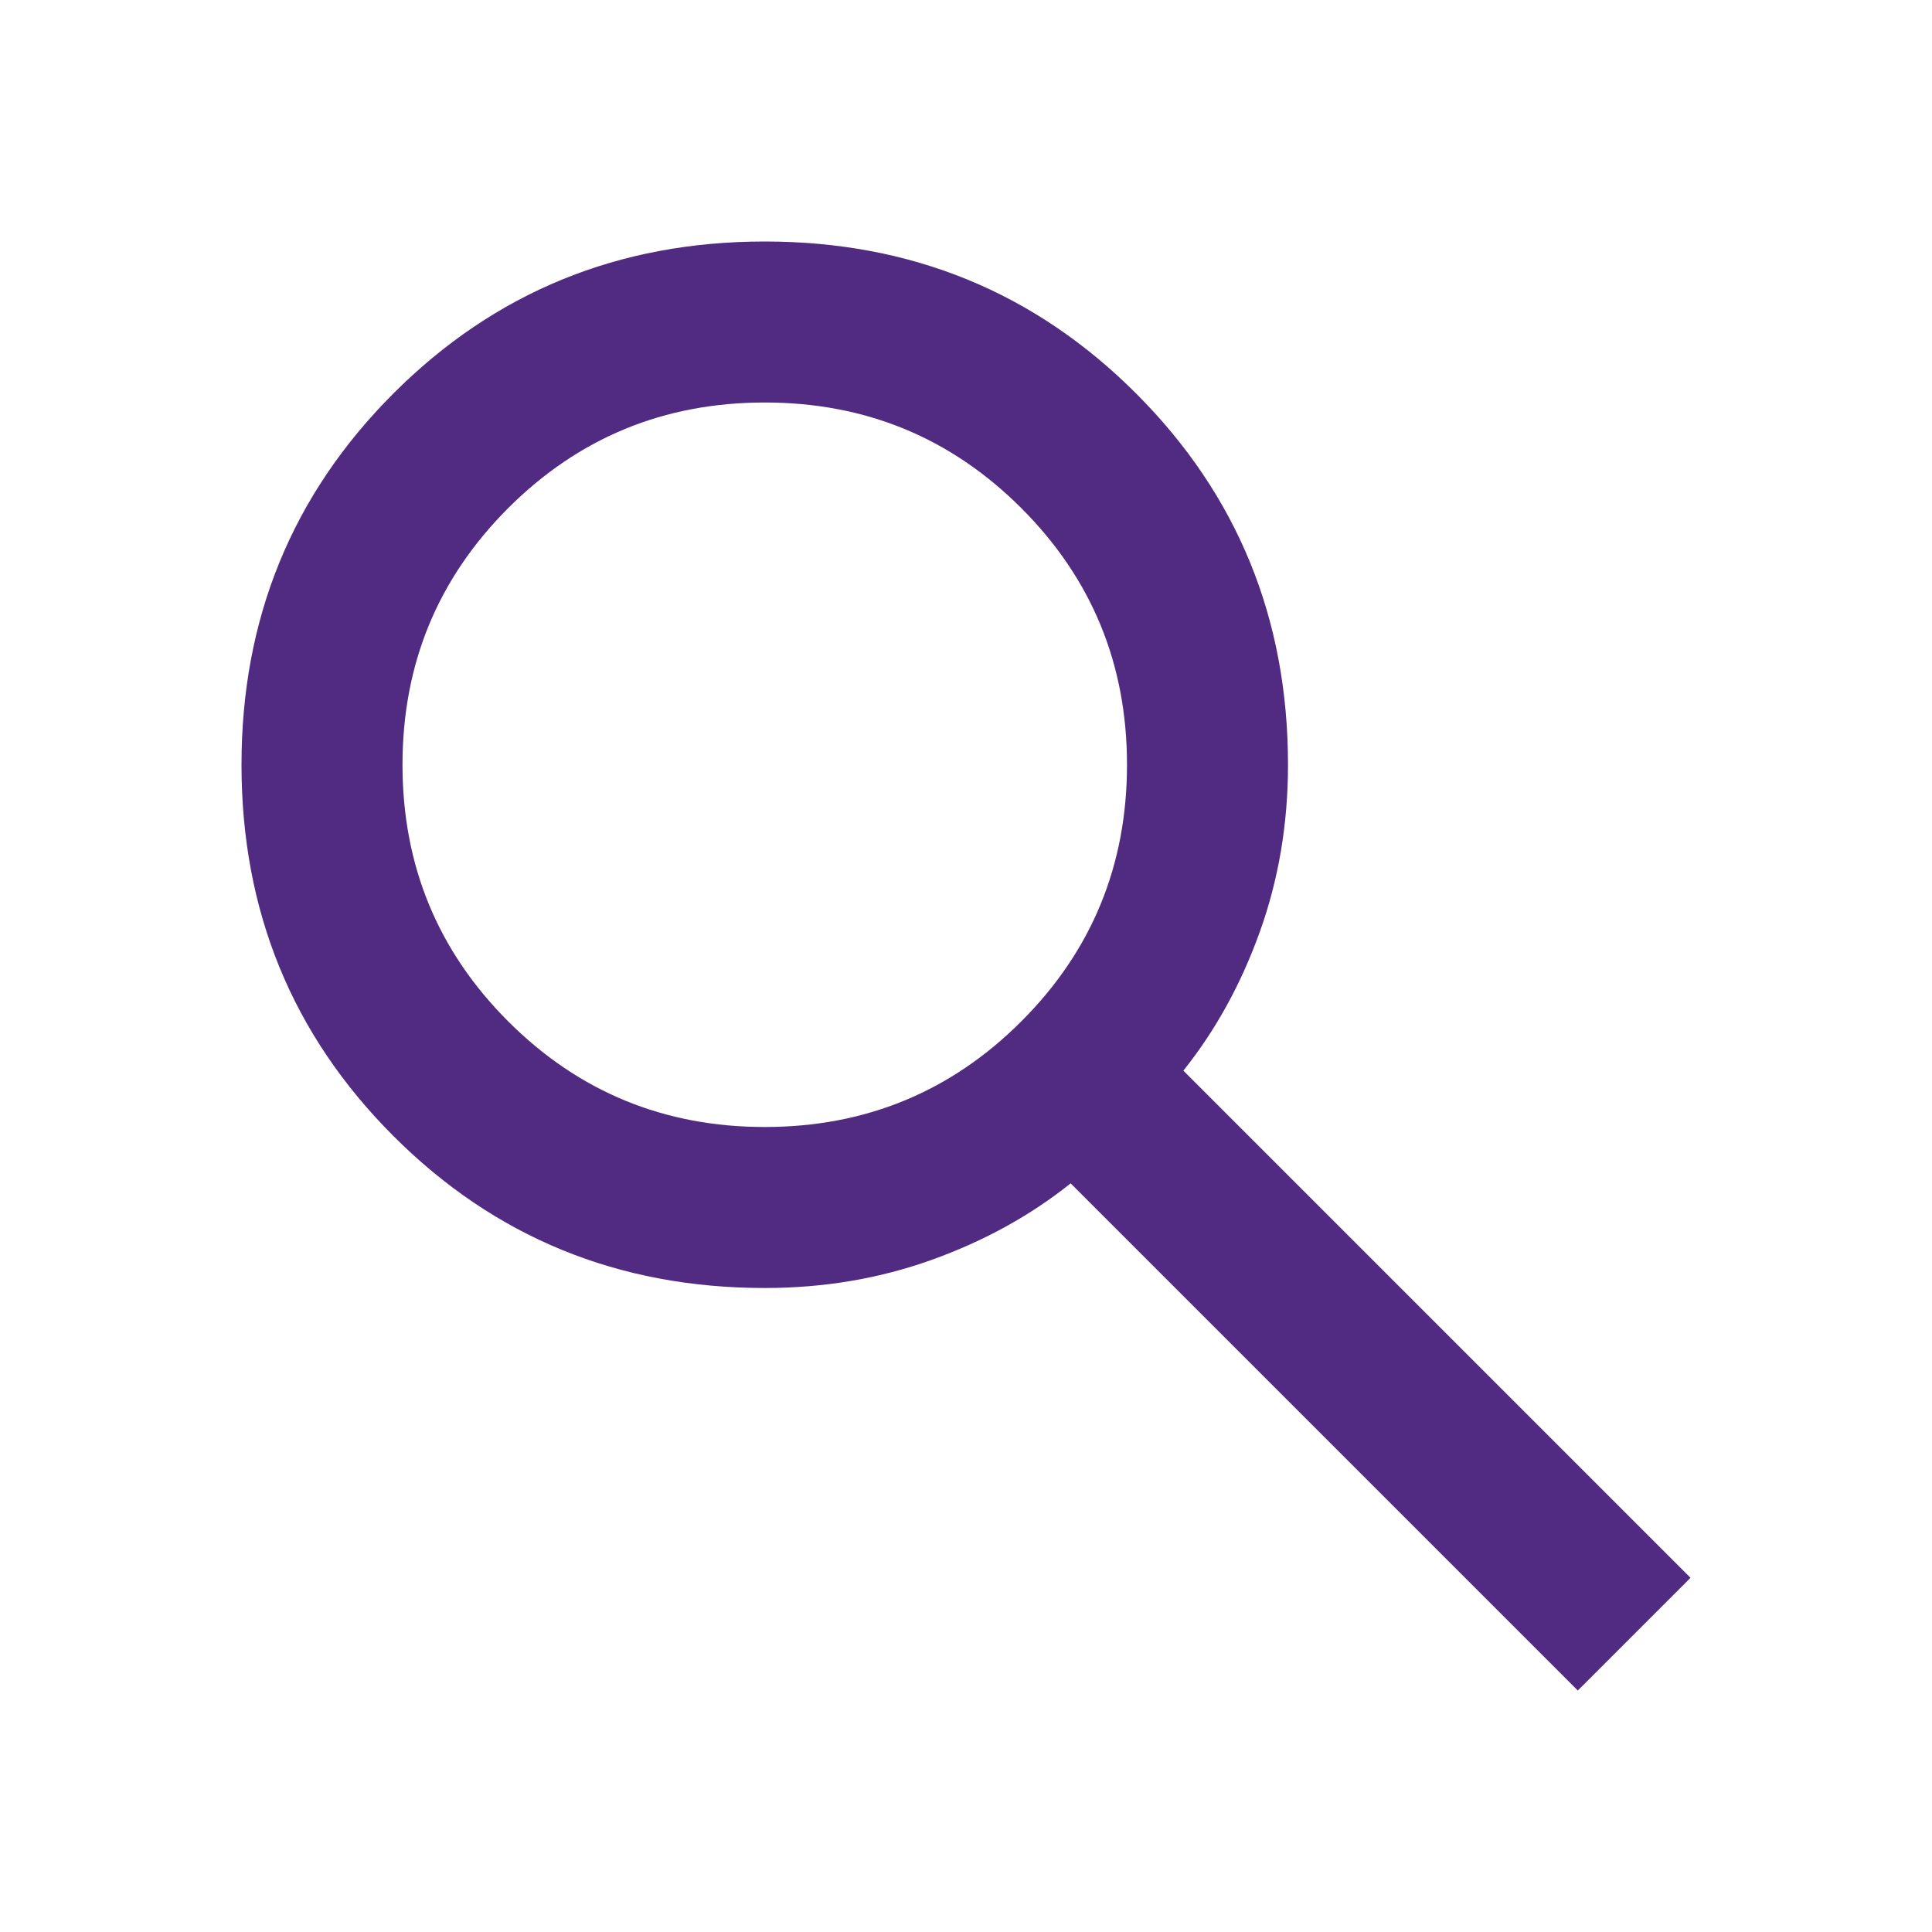
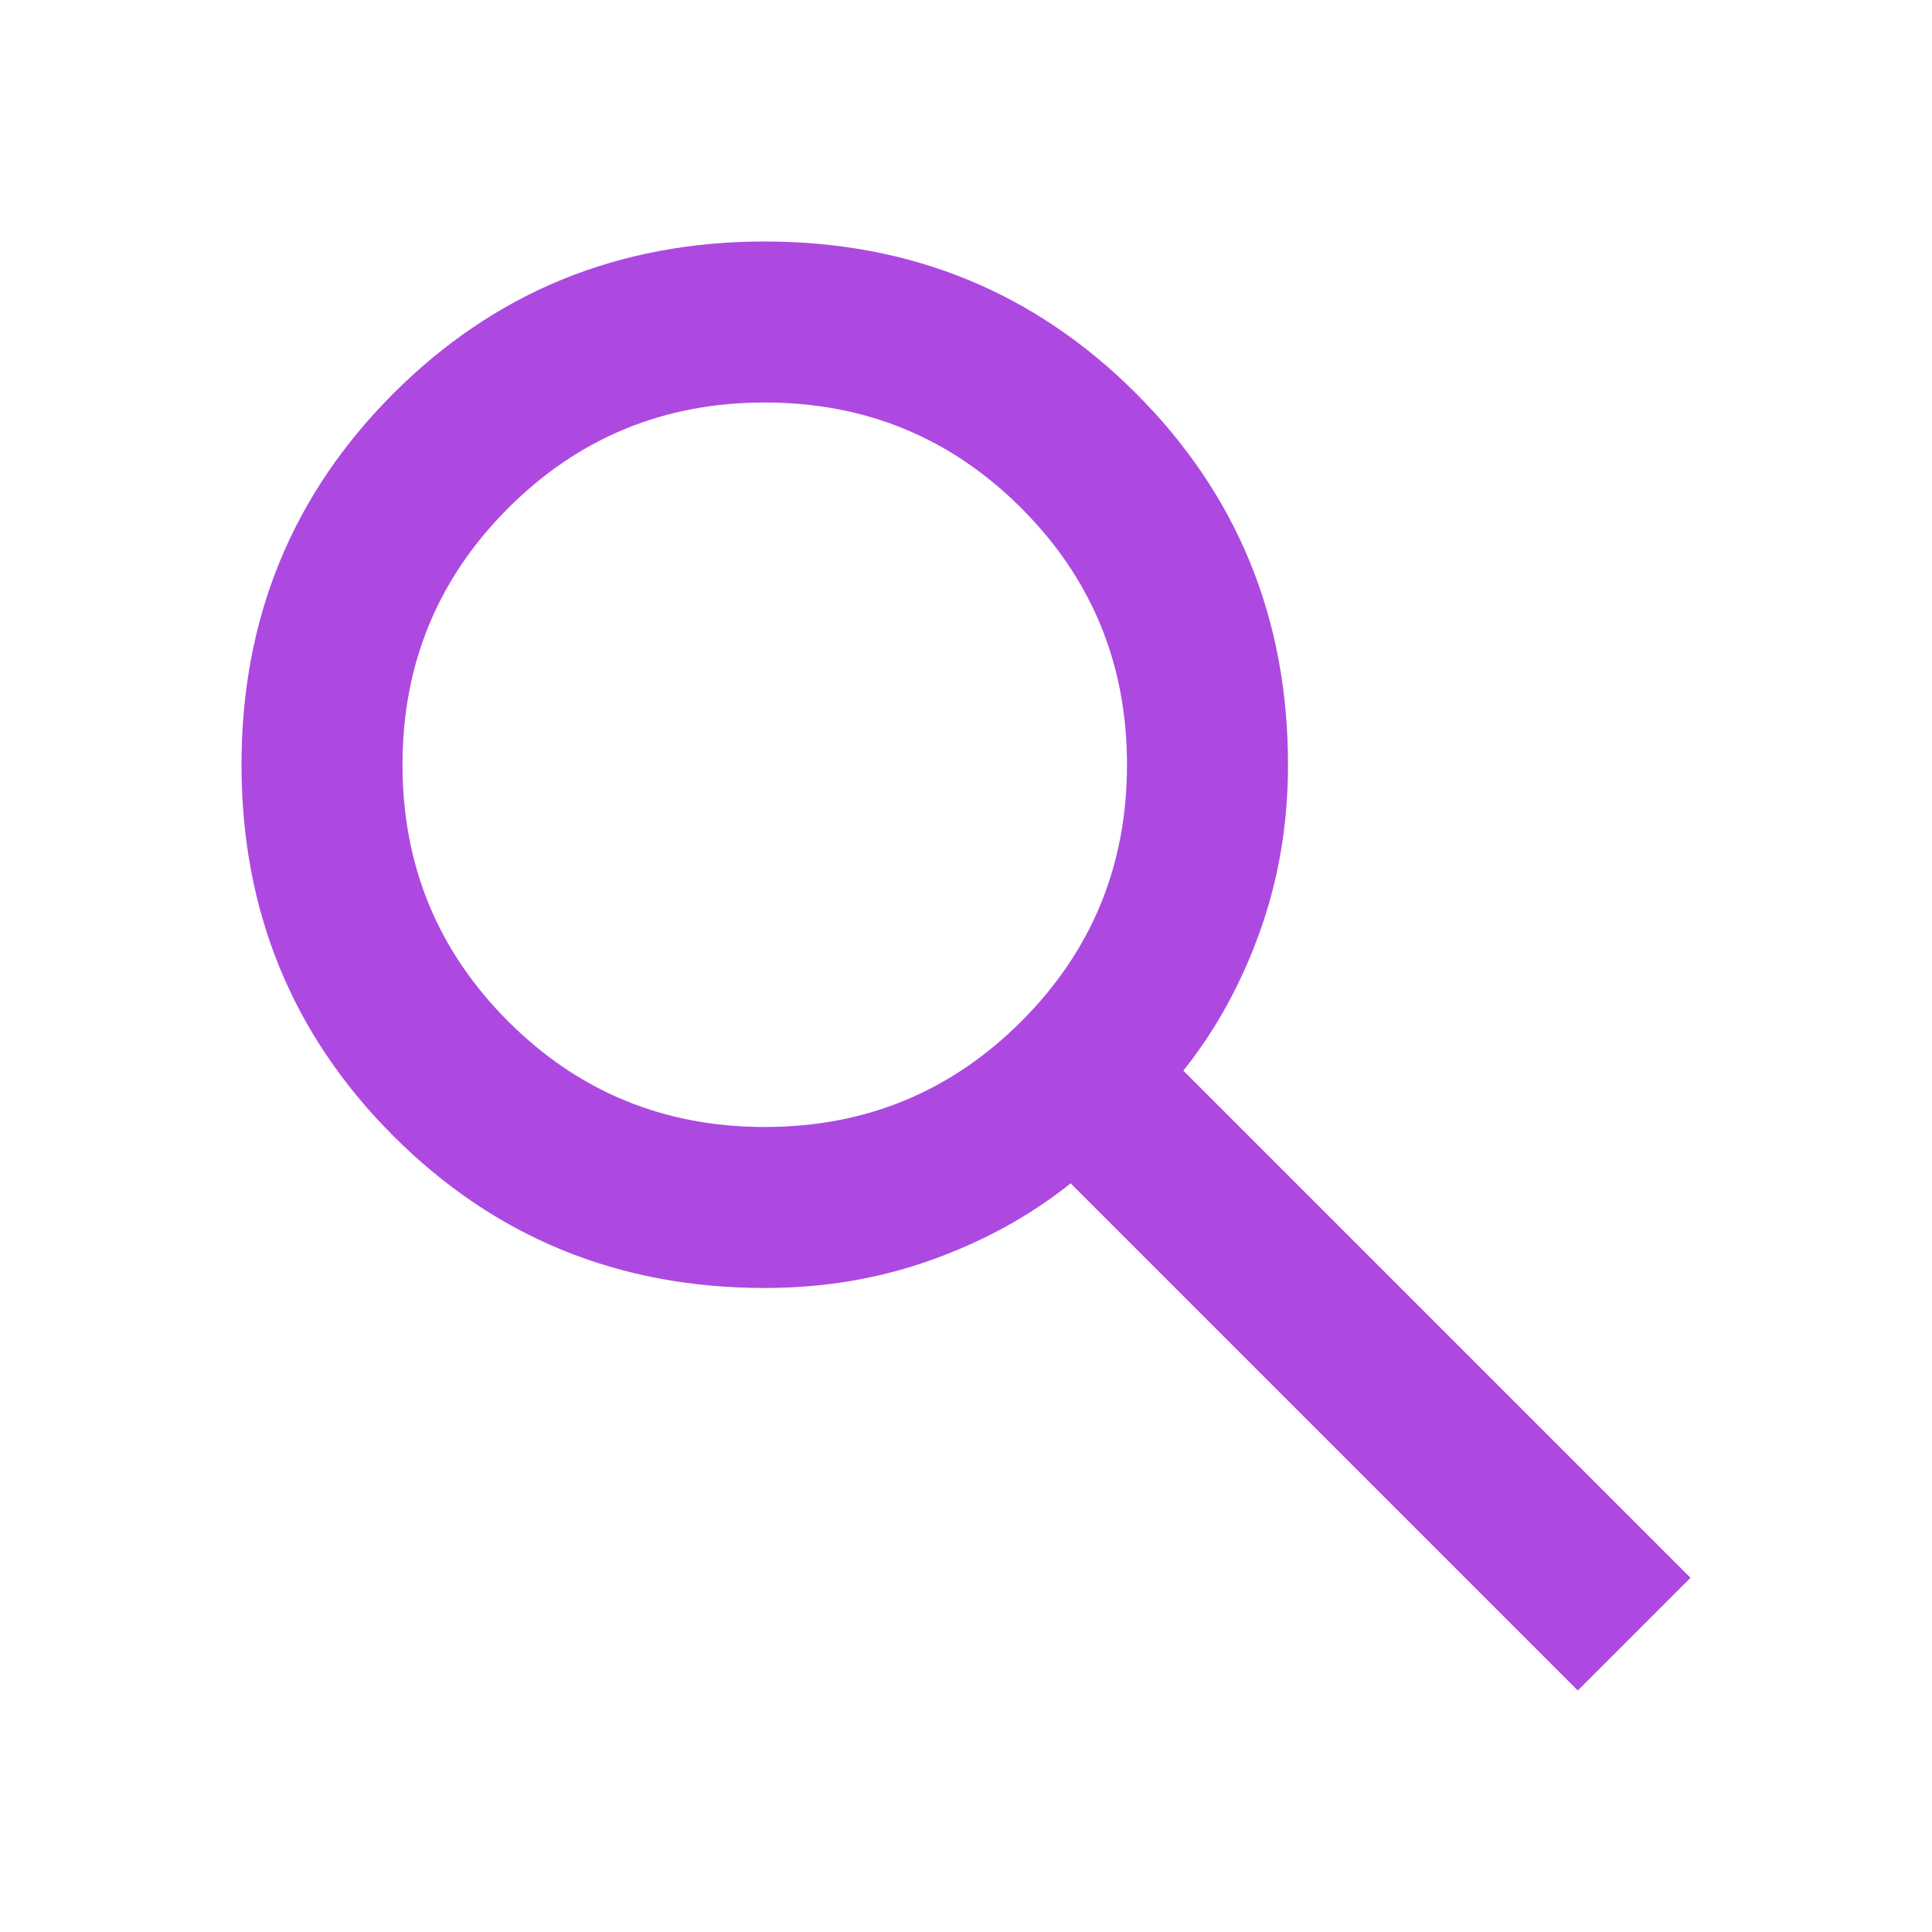
- <svg xmlns="http://www.w3.org/2000/svg" height="24px" viewBox="0 -960 960 960" width="24px" fill="#512B81">
+ <svg xmlns="http://www.w3.org/2000/svg" height="24px" viewBox="0 -960 960 960" width="24px" fill="#AD49E1">
  <path d="M784-120 532-372q-30 24-69 38t-83 14q-109 0-184.5-75.5T120-580q0-109 75.5-184.5T380-840q109 0 184.5 75.5T640-580q0 44-14 83t-38 69l252 252-56 56ZM380-400q75 0 127.5-52.5T560-580q0-75-52.5-127.5T380-760q-75 0-127.5 52.5T200-580q0 75 52.5 127.5T380-400Z" />
</svg>
